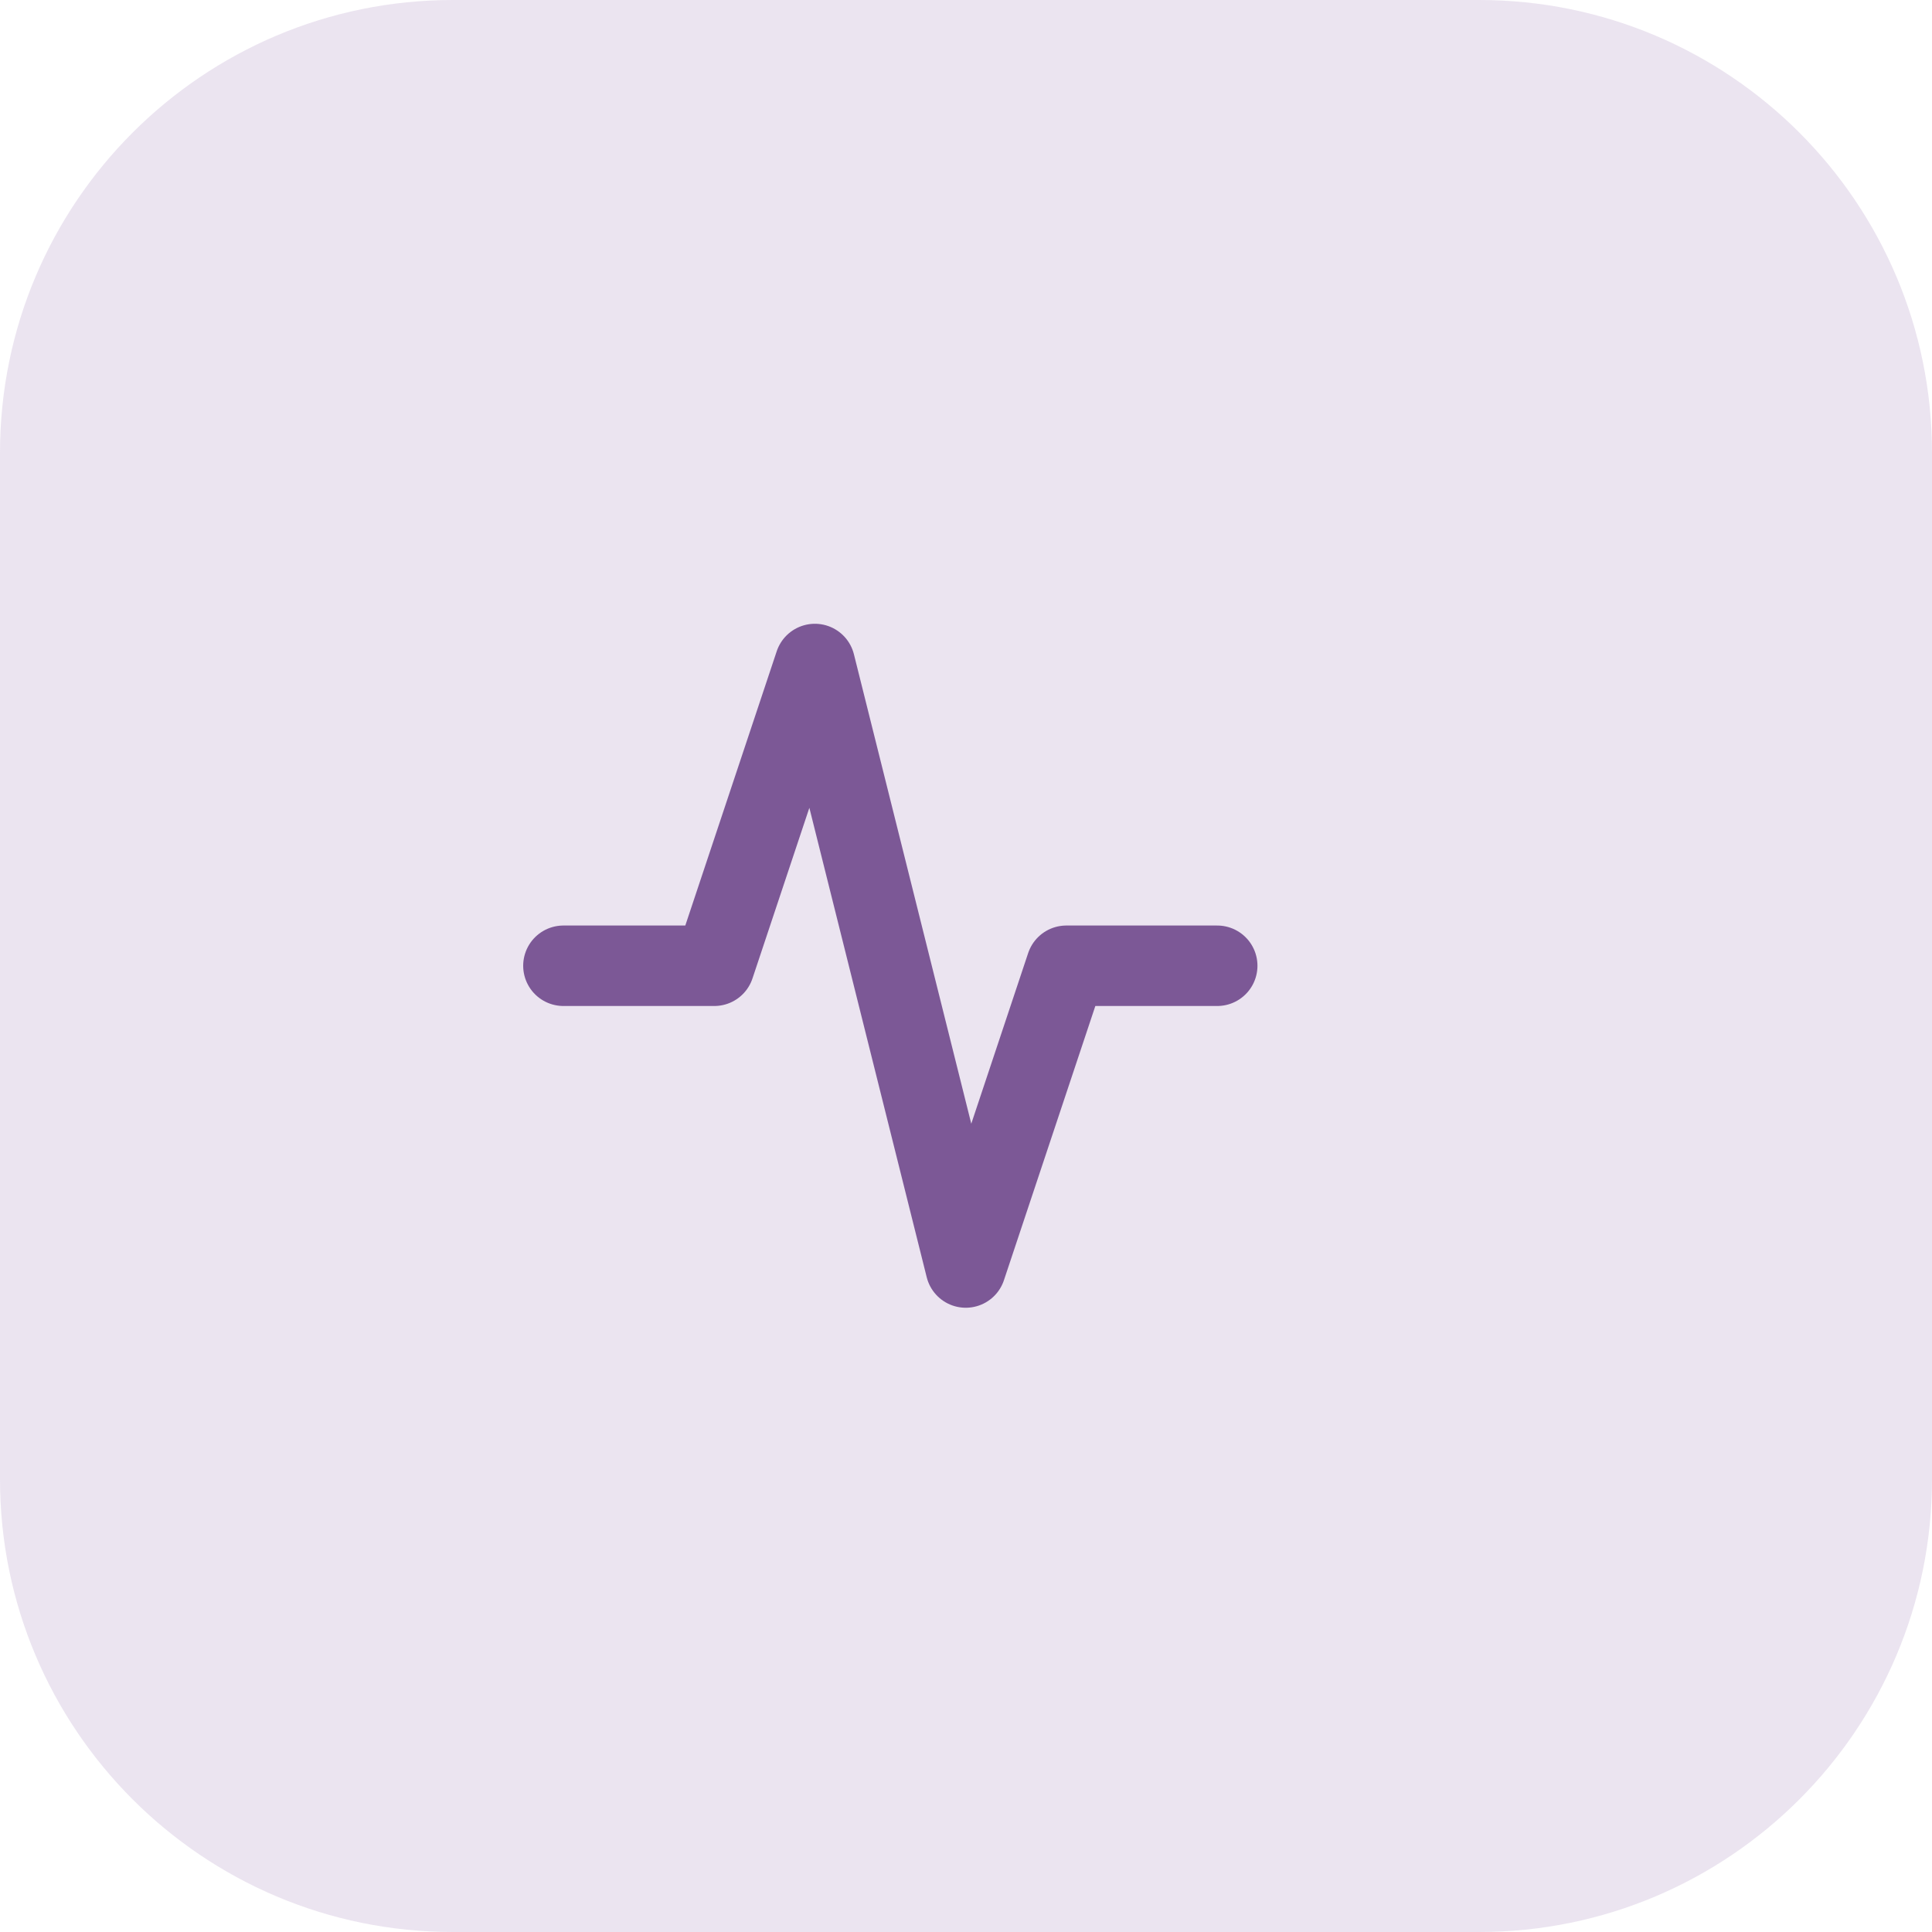
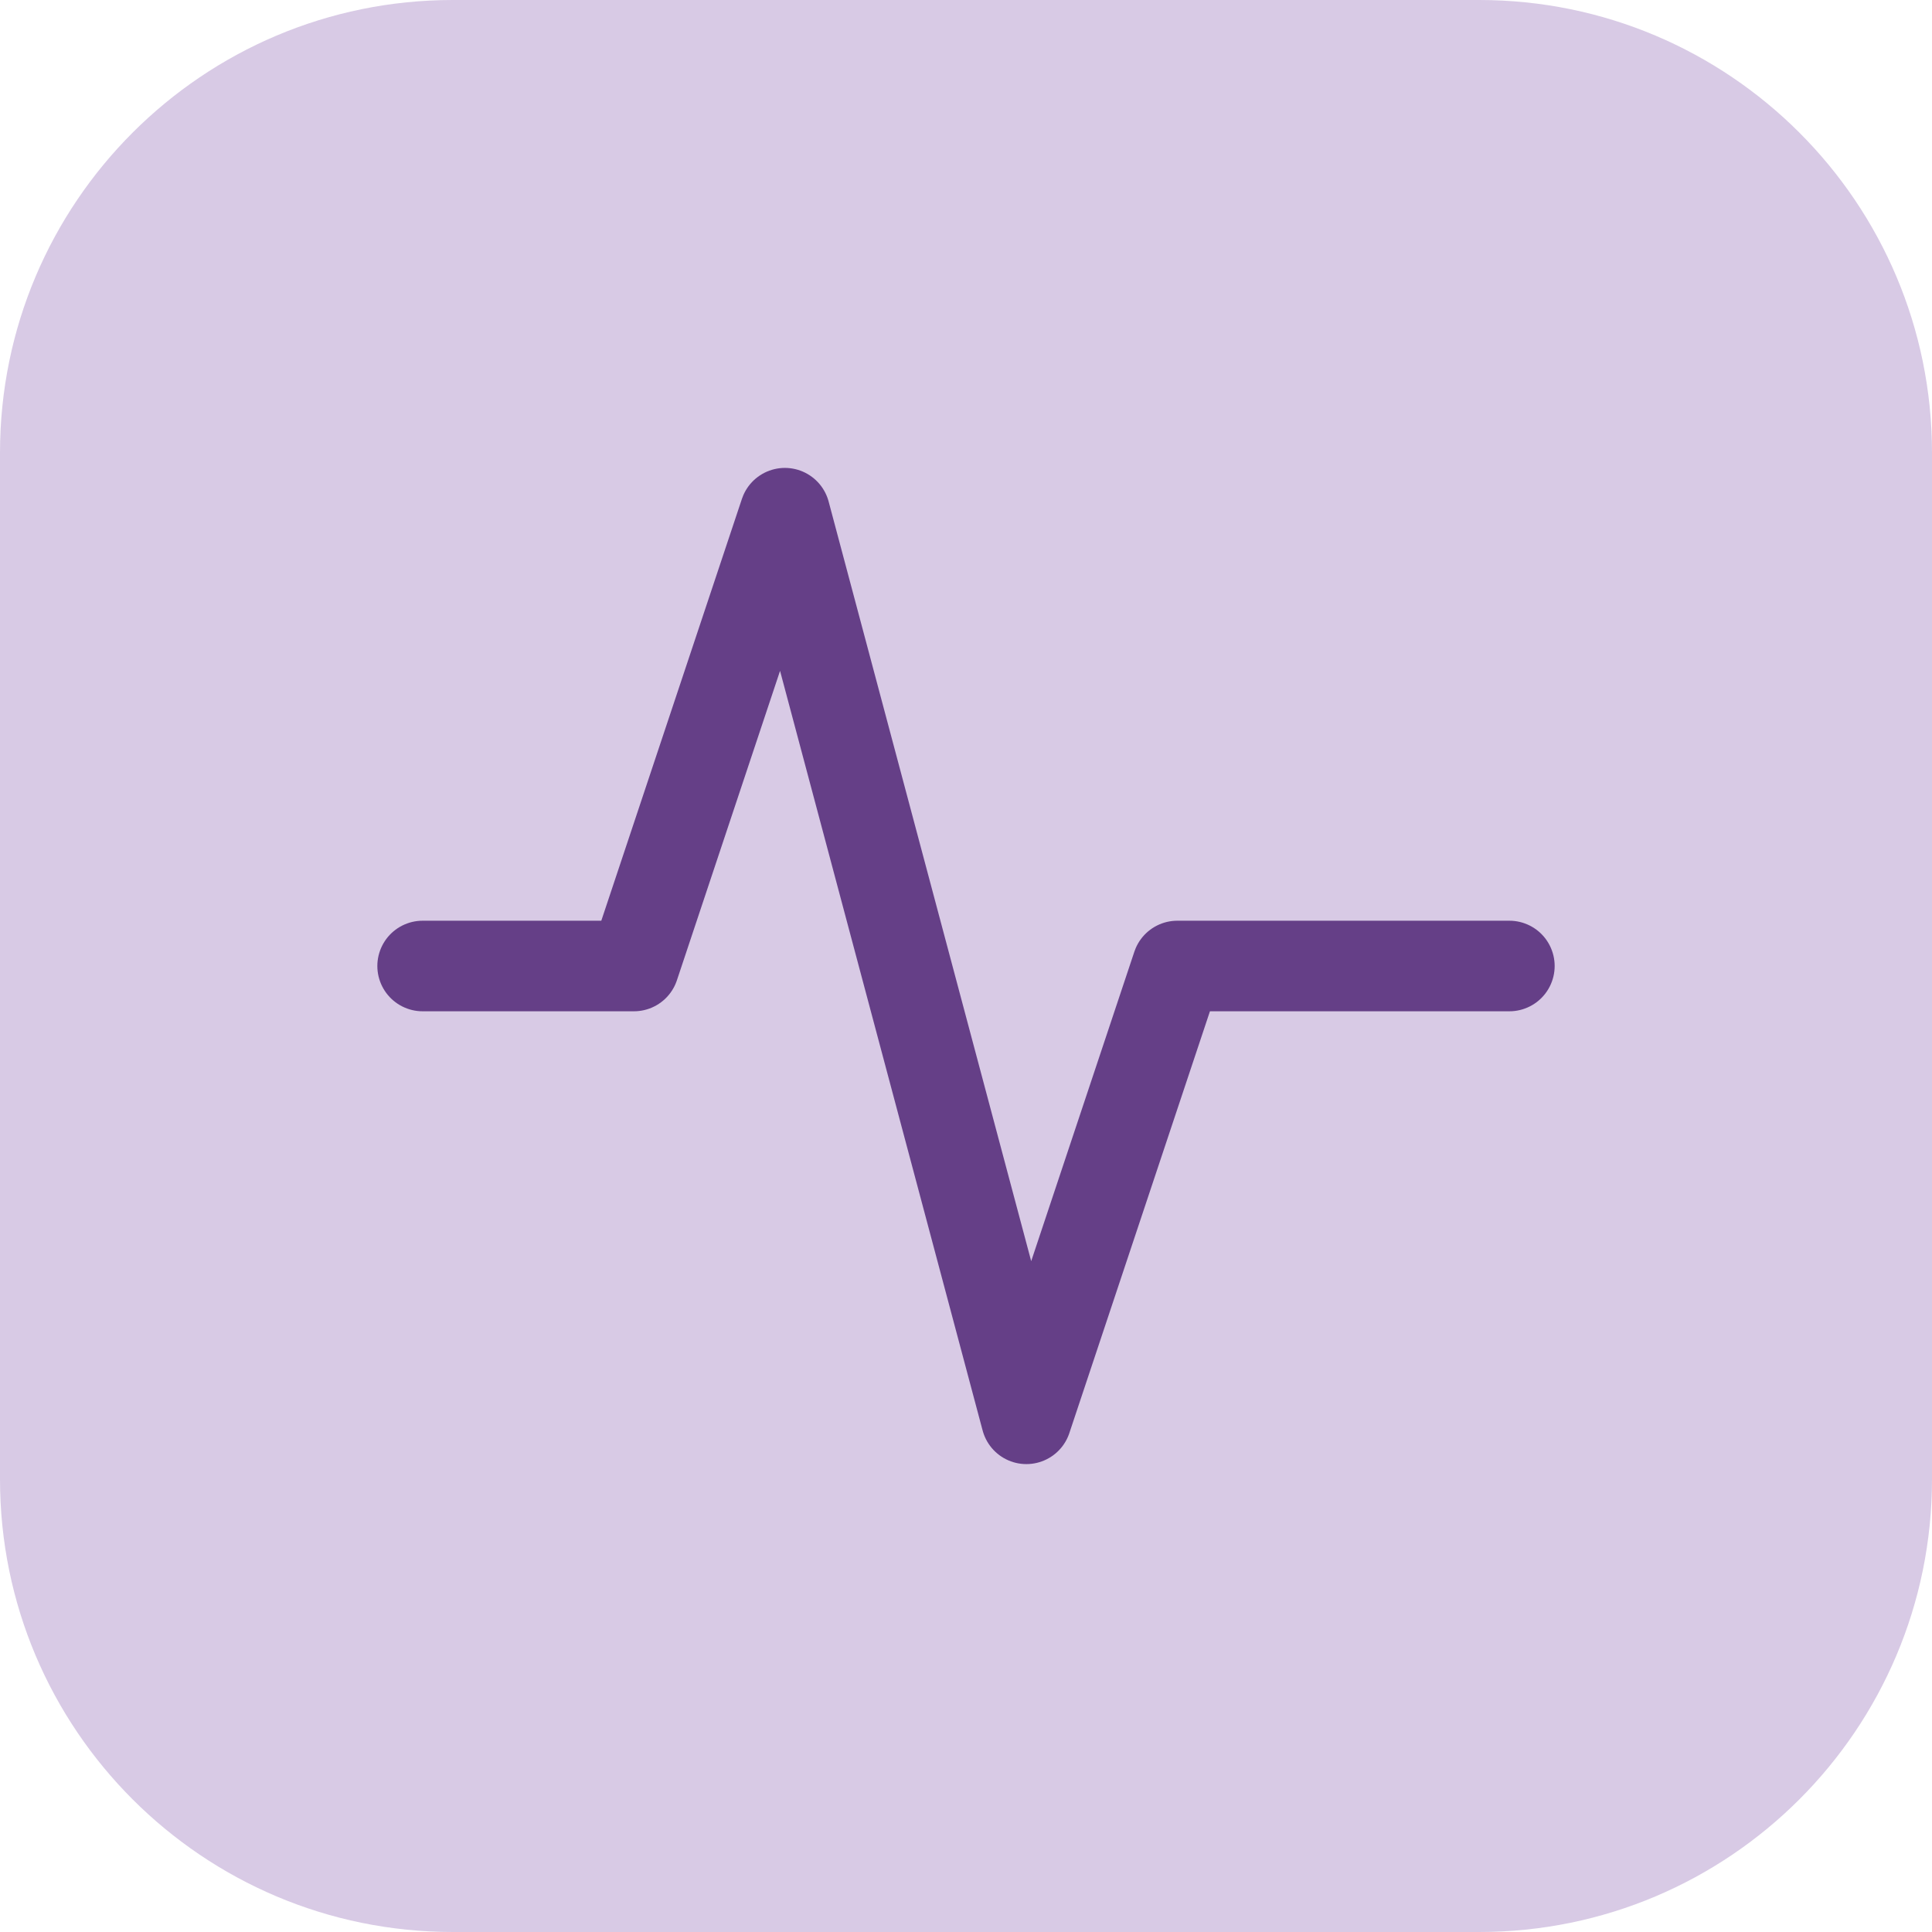
<svg xmlns="http://www.w3.org/2000/svg" viewBox="0 0 64 64" width="64" height="64">
-   <rect width="64" height="64" rx="15" fill="rgba(156,121,180,.20)" />
-   <g transform="translate(12,12) scale(0.833)" fill="none" stroke="#7C5896" stroke-width="3.2" stroke-linecap="round" stroke-linejoin="round">
-     <path d="M8 24h6l4 -12 6 24 4 -12h6" />
+   <rect width="64" height="64" rx="15" fill="rgba(126,79,168,.30)" />
+   <g transform="translate(8,8)">
+     <g fill="none" stroke="#653F87" stroke-width="3" stroke-linecap="round" stroke-linejoin="round">
+       <path d="M6 24h7l5-15 8 30 5-15h11" />
+     </g>
  </g>
</svg>
